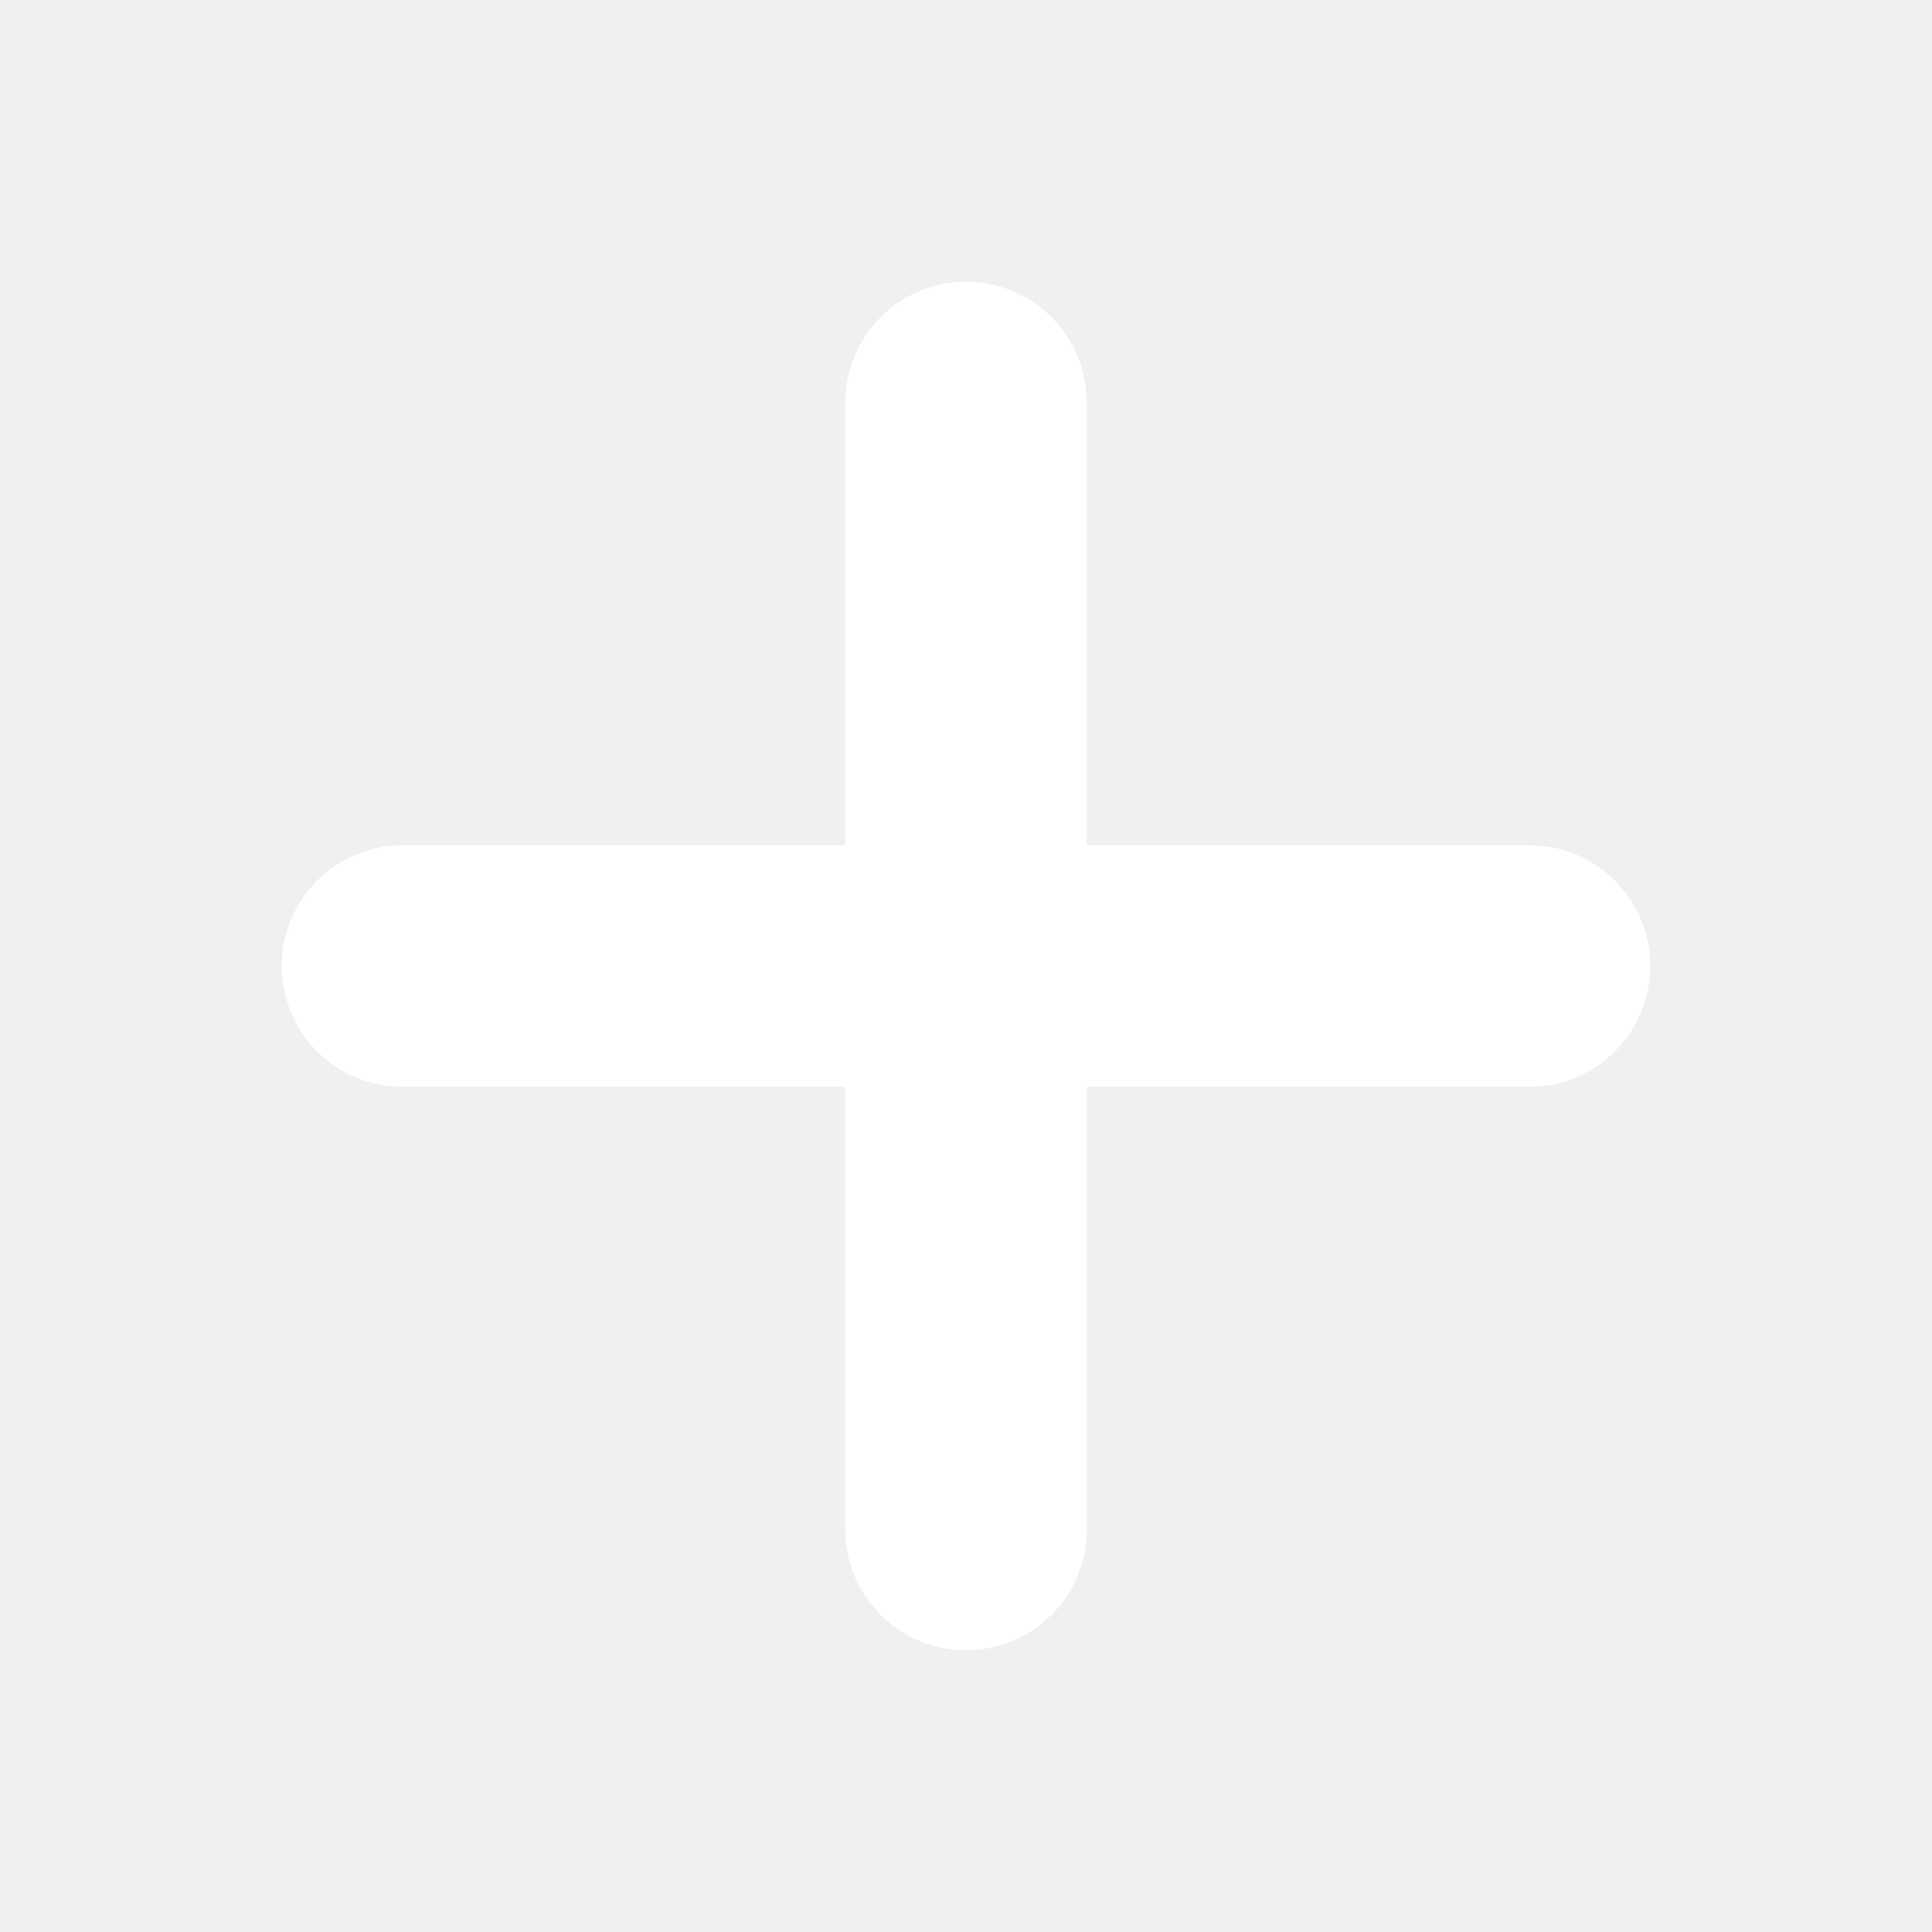
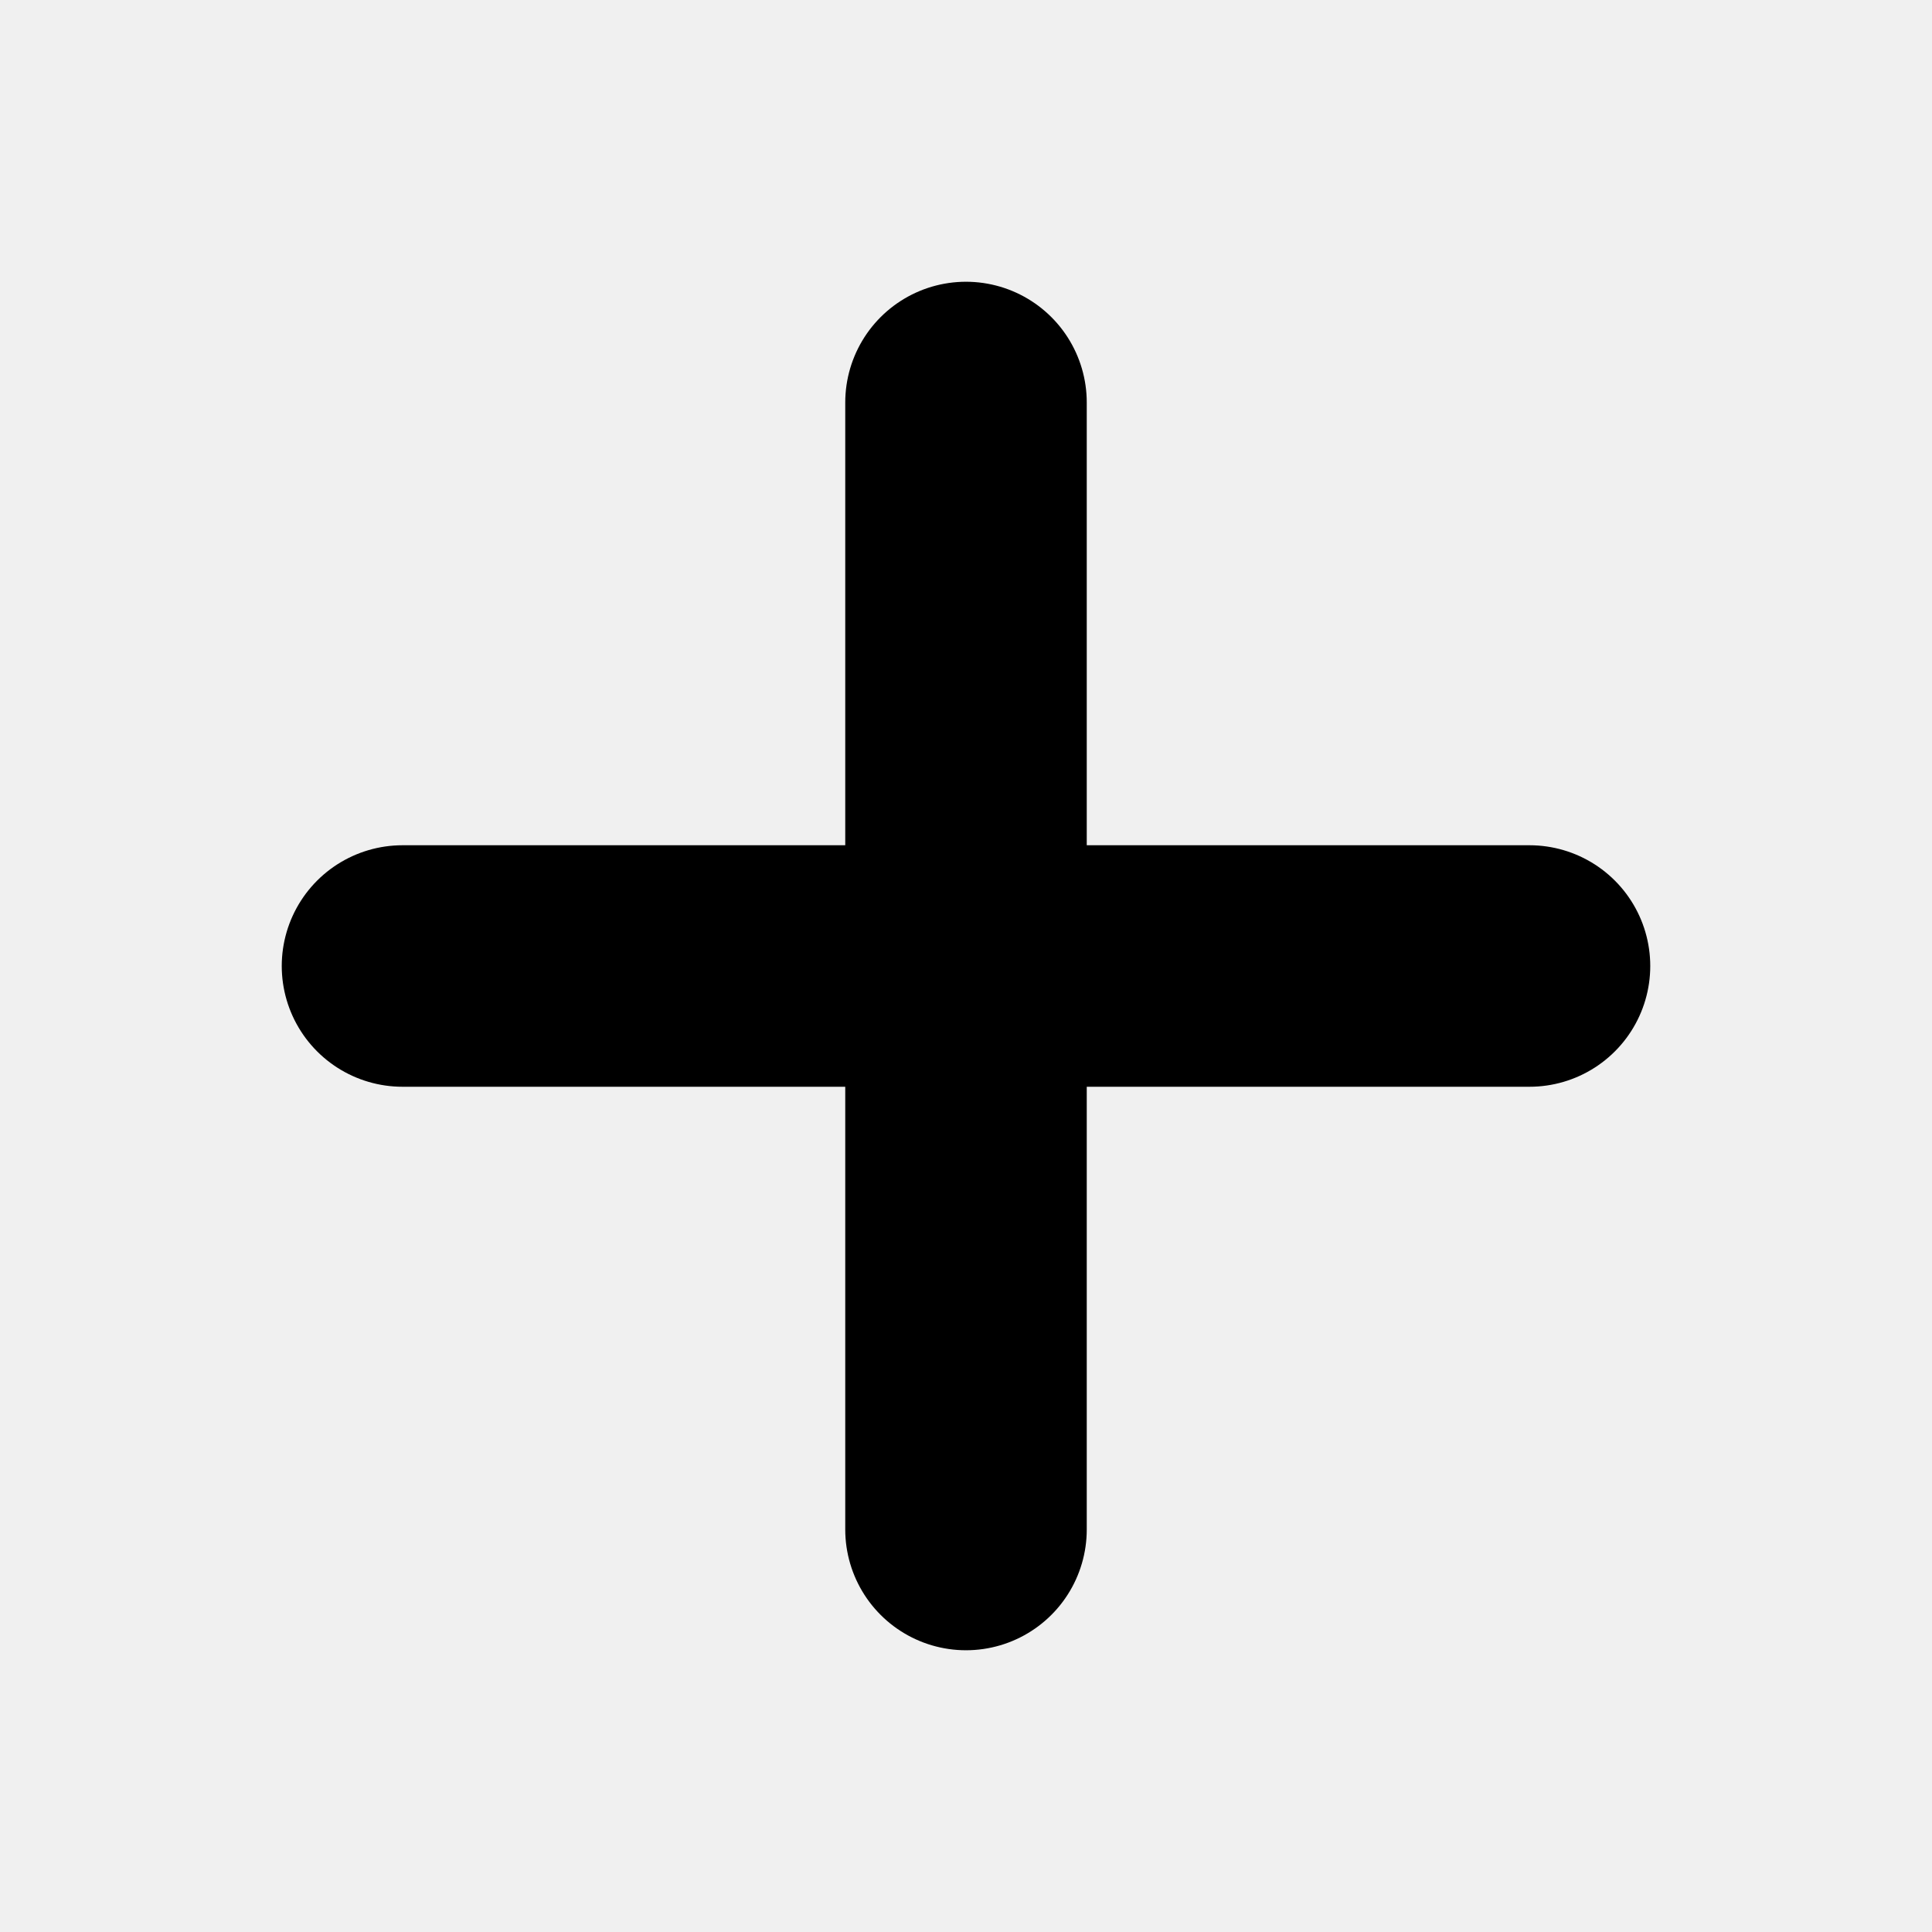
- <svg xmlns="http://www.w3.org/2000/svg" width="24" height="24" viewBox="0 0 24 24" fill="none" stroke="#ffffff" stroke-width="3" stroke-linecap="round" stroke-linejoin="round" class="lucide lucide-plus-icon lucide-plus">
+ <svg xmlns="http://www.w3.org/2000/svg" width="24" height="24" viewBox="0 0 24 24" fill="none" stroke="currentColor" stroke-width="3" stroke-linecap="round" stroke-linejoin="round" class="lucide lucide-plus-icon lucide-plus">
  <path d="M5 12h14" />
  <path d="M12 5v14" />
</svg>
